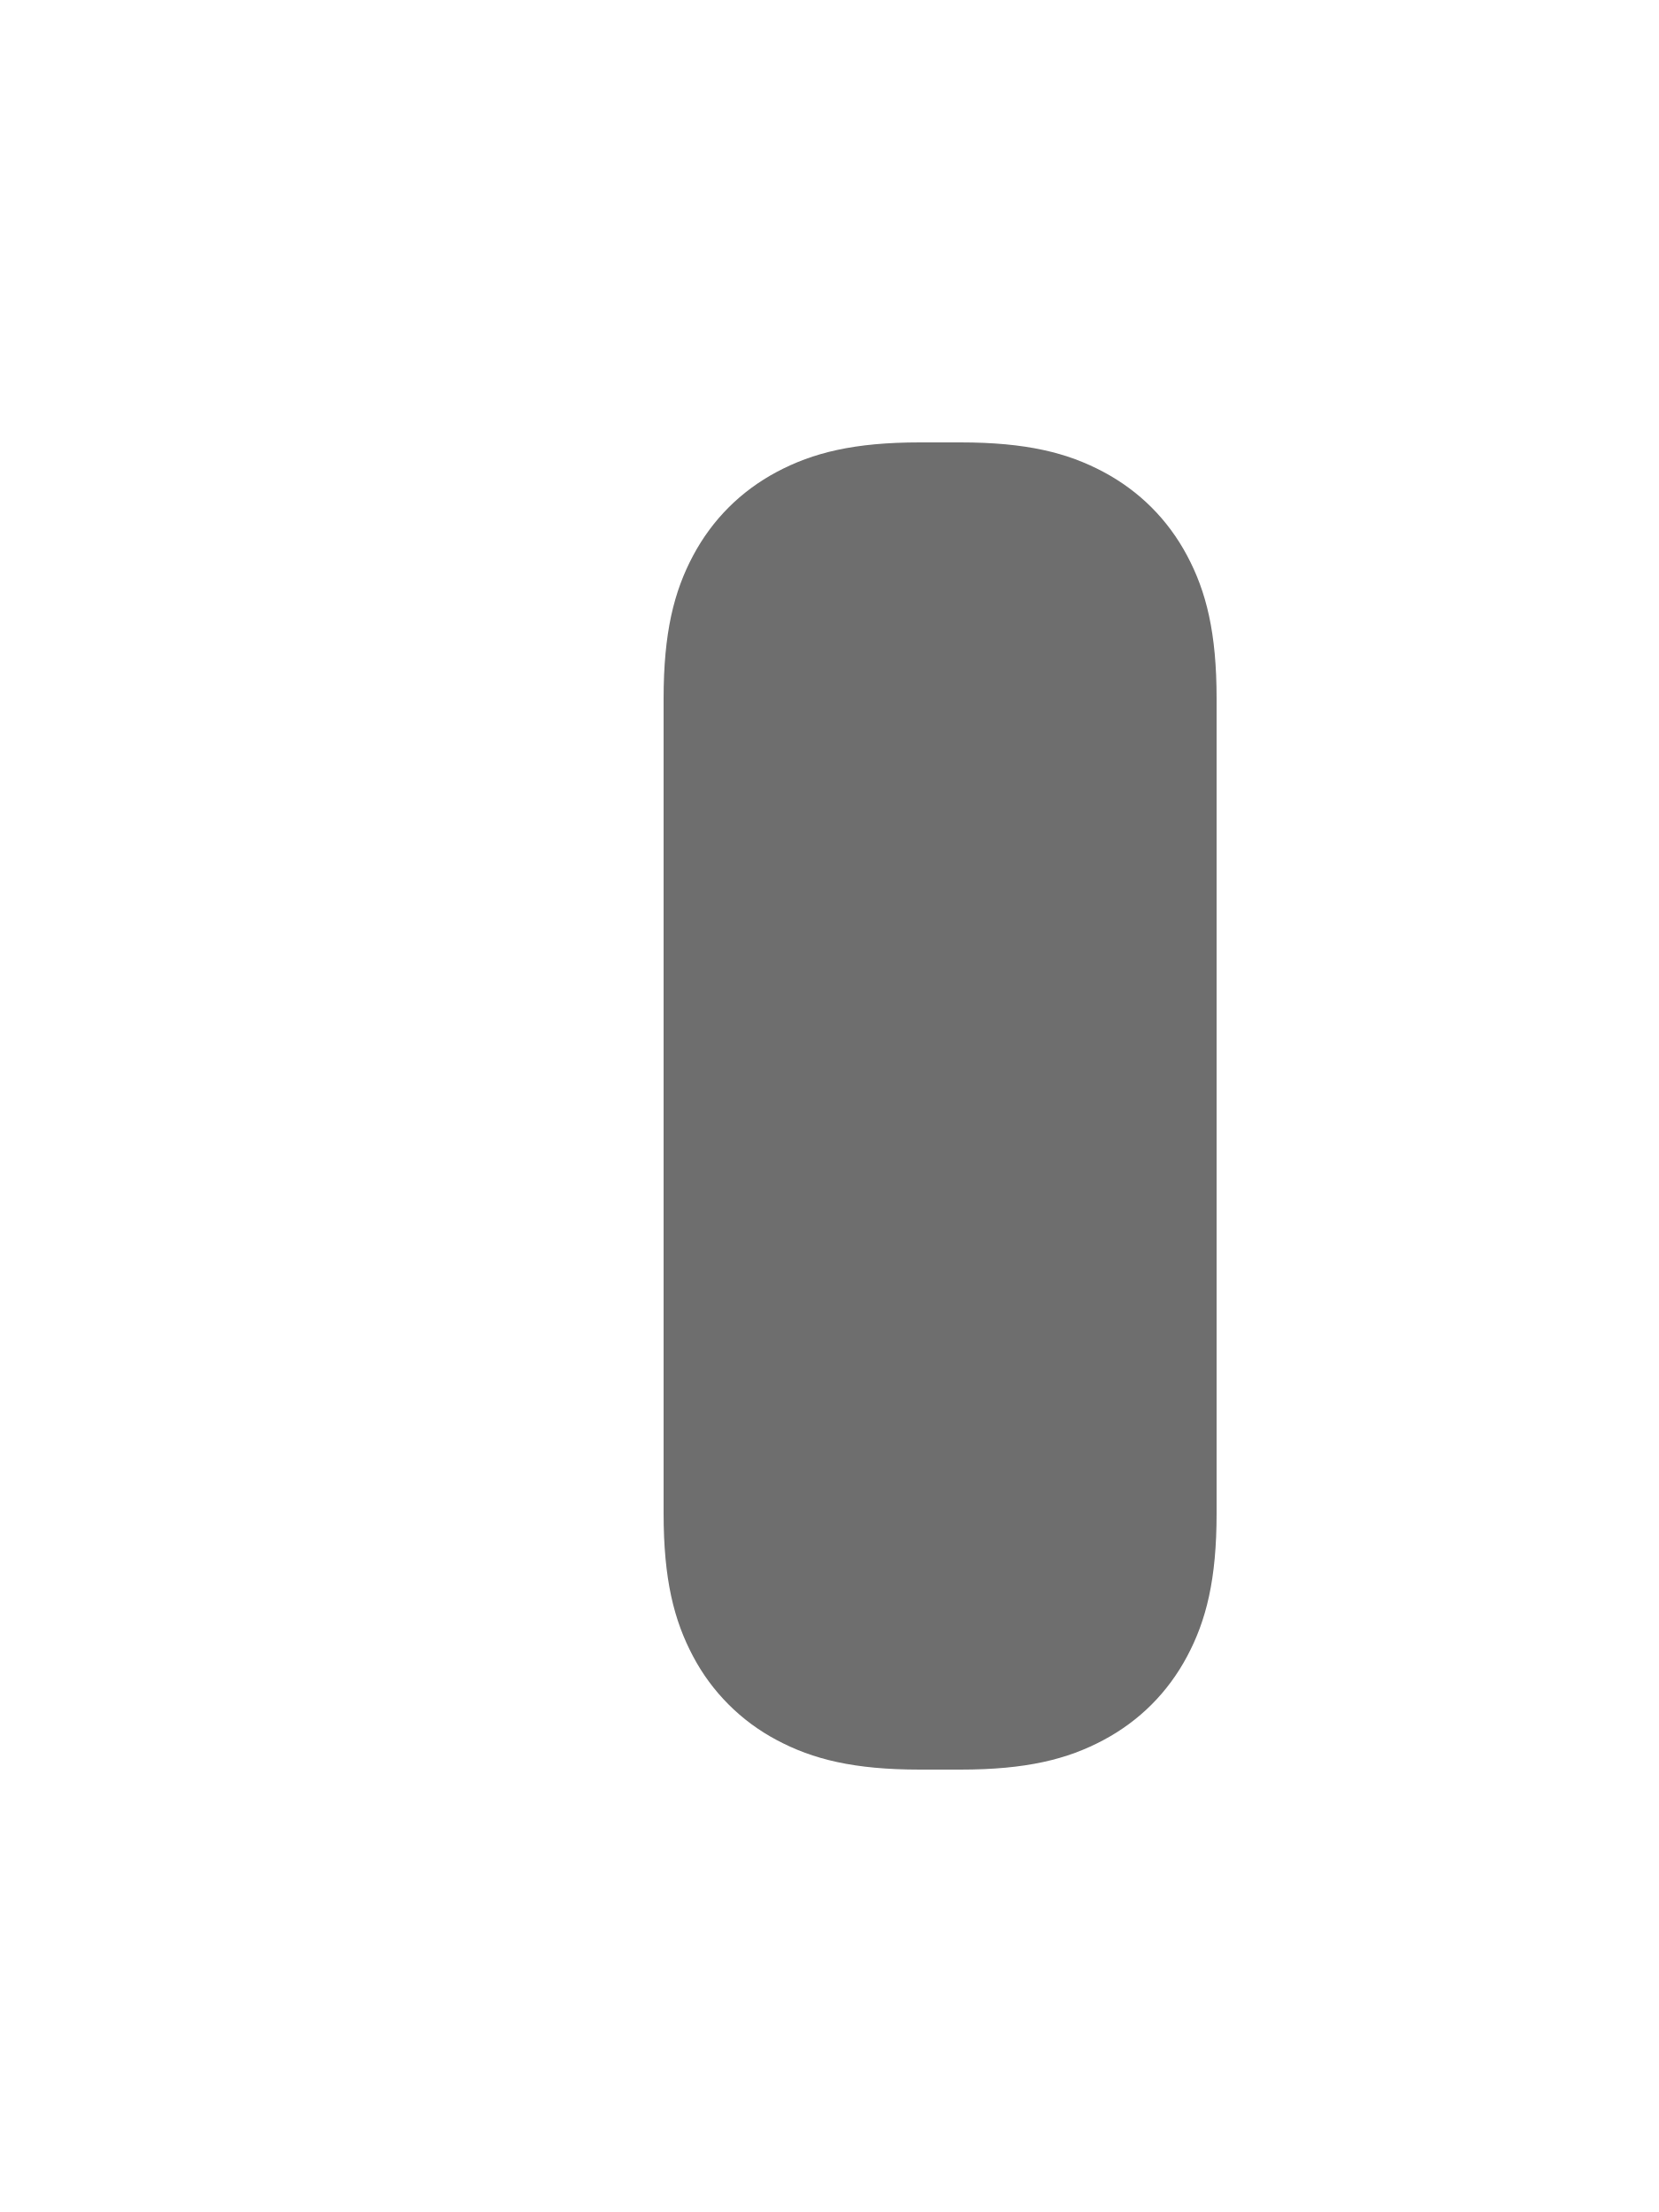
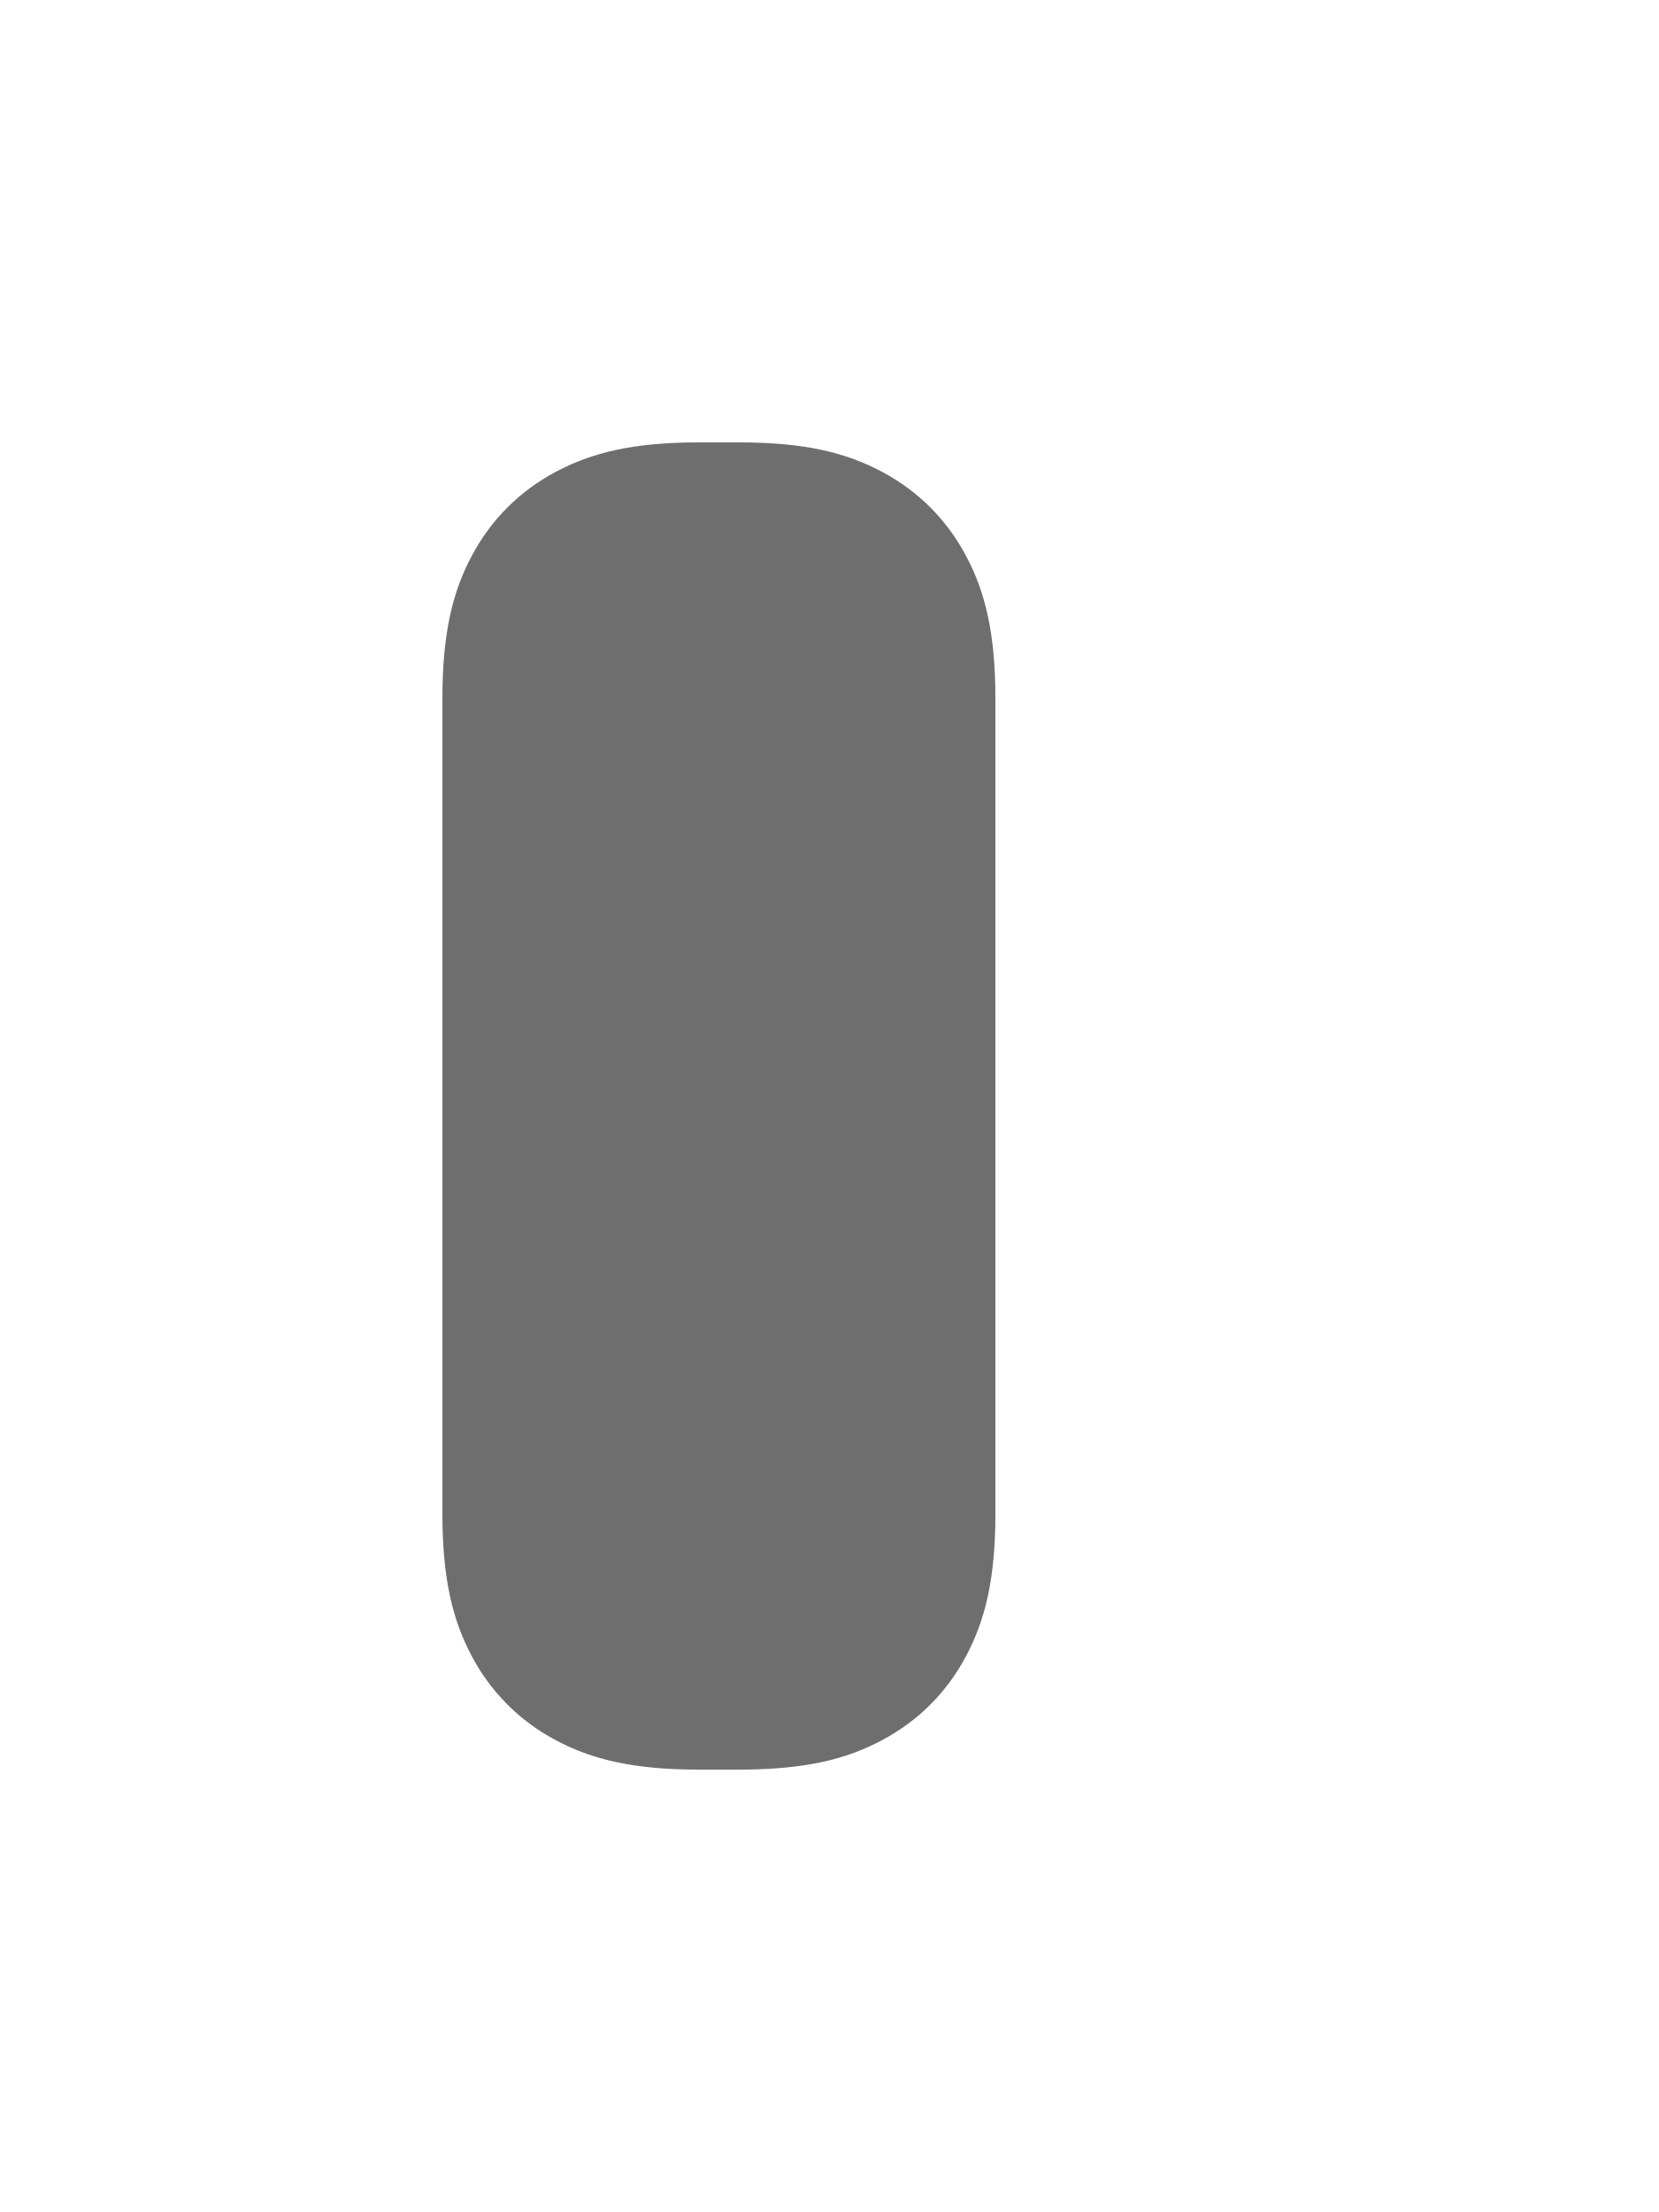
<svg xmlns="http://www.w3.org/2000/svg" width="15" height="20" viewBox="0 0 15 20">
  <rect width="15" height="20" fill="none" />
-   <path d="M8.316 4h.368c.594 0 .967.093 1.293.267.326.174.582.43.756.756.174.326.267.699.267 1.293v7.368c0 .594-.093.967-.267 1.293-.174.326-.43.582-.756.756-.326.174-.699.267-1.293.267h-.368c-.594 0-.967-.093-1.293-.267a1.817 1.817 0 0 1-.756-.756C6.093 14.65 6 14.278 6 13.684V6.316c0-.594.093-.967.267-1.293.174-.326.43-.582.756-.756C7.35 4.093 7.722 4 8.316 4z" fill="#6E6E6E" fill-rule="evenodd" />
+   <path d="M6.316 4h.368c.594 0 .967.093 1.293.267.326.174.582.43.756.756.174.326.267.699.267 1.293v7.368c0 .594-.093.967-.267 1.293-.174.326-.43.582-.756.756-.326.174-.699.267-1.293.267h-.368c-.594 0-.967-.093-1.293-.267a1.817 1.817 0 0 1-.756-.756C4.093 14.65 4 14.278 4 13.684V6.316c0-.594.093-.967.267-1.293.174-.326.43-.582.756-.756C5.35 4.093 5.722 4 6.316 4z" fill="#6E6E6E" fill-rule="evenodd" />
</svg>
